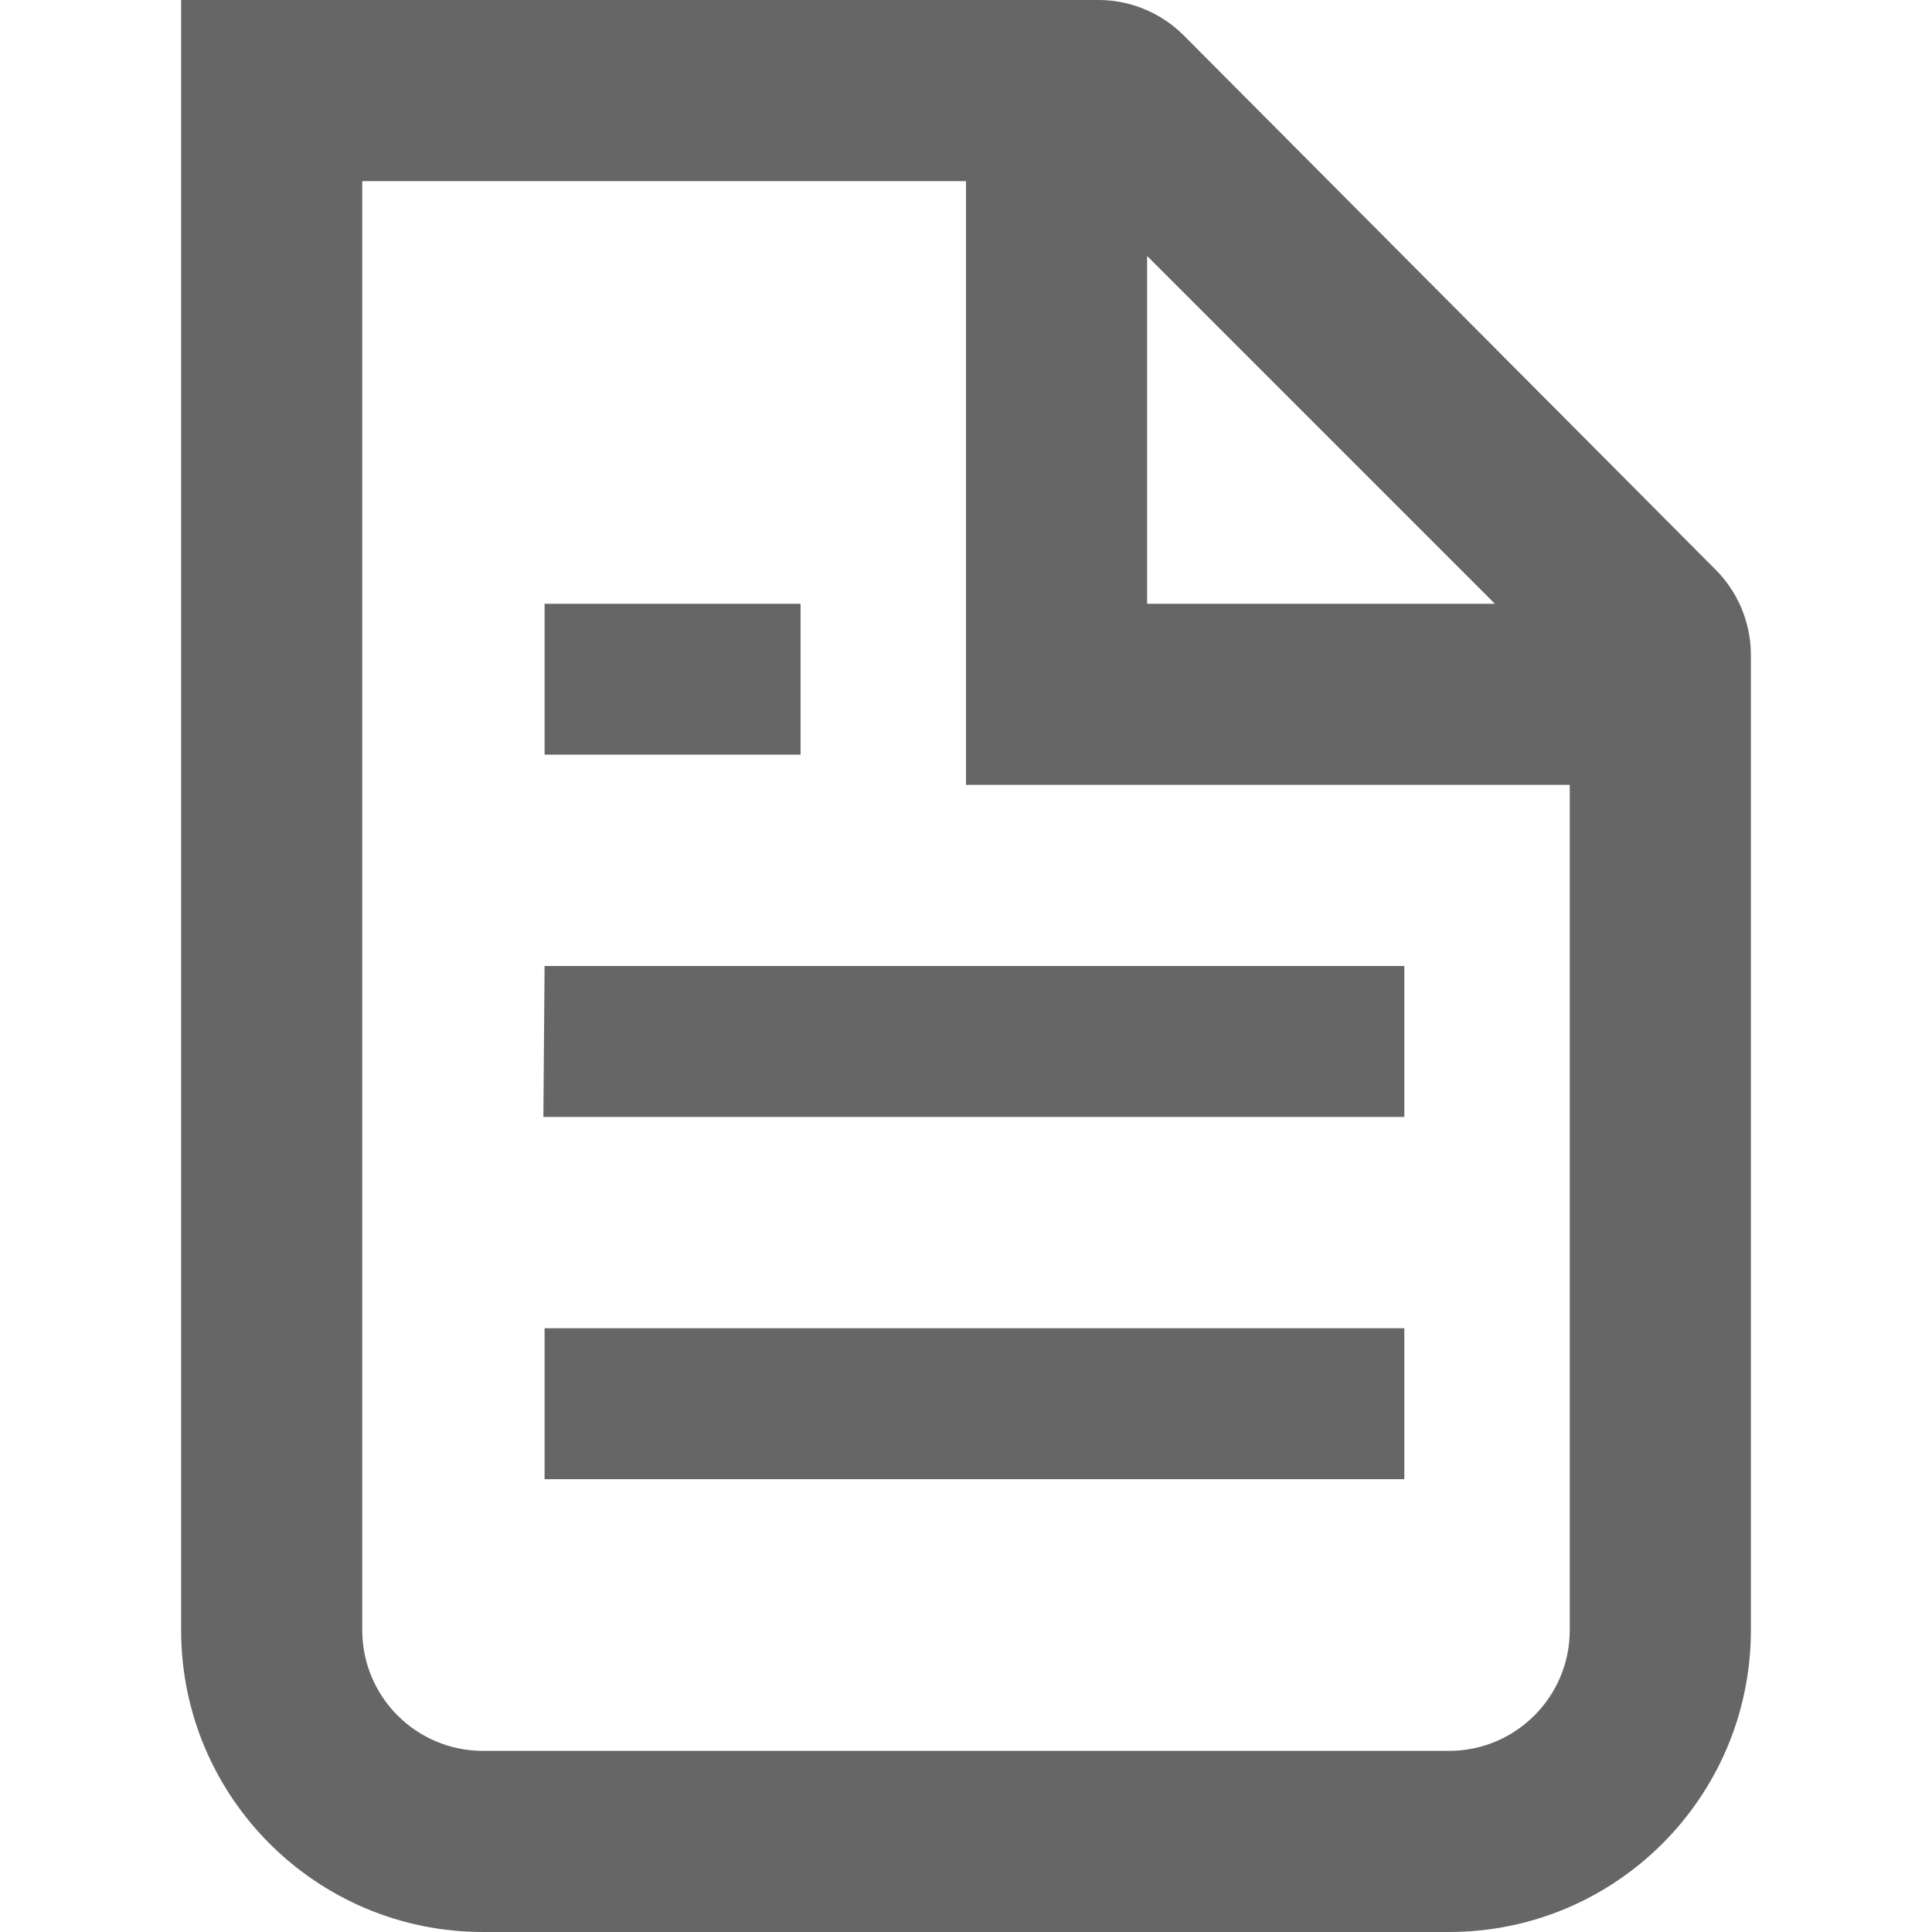
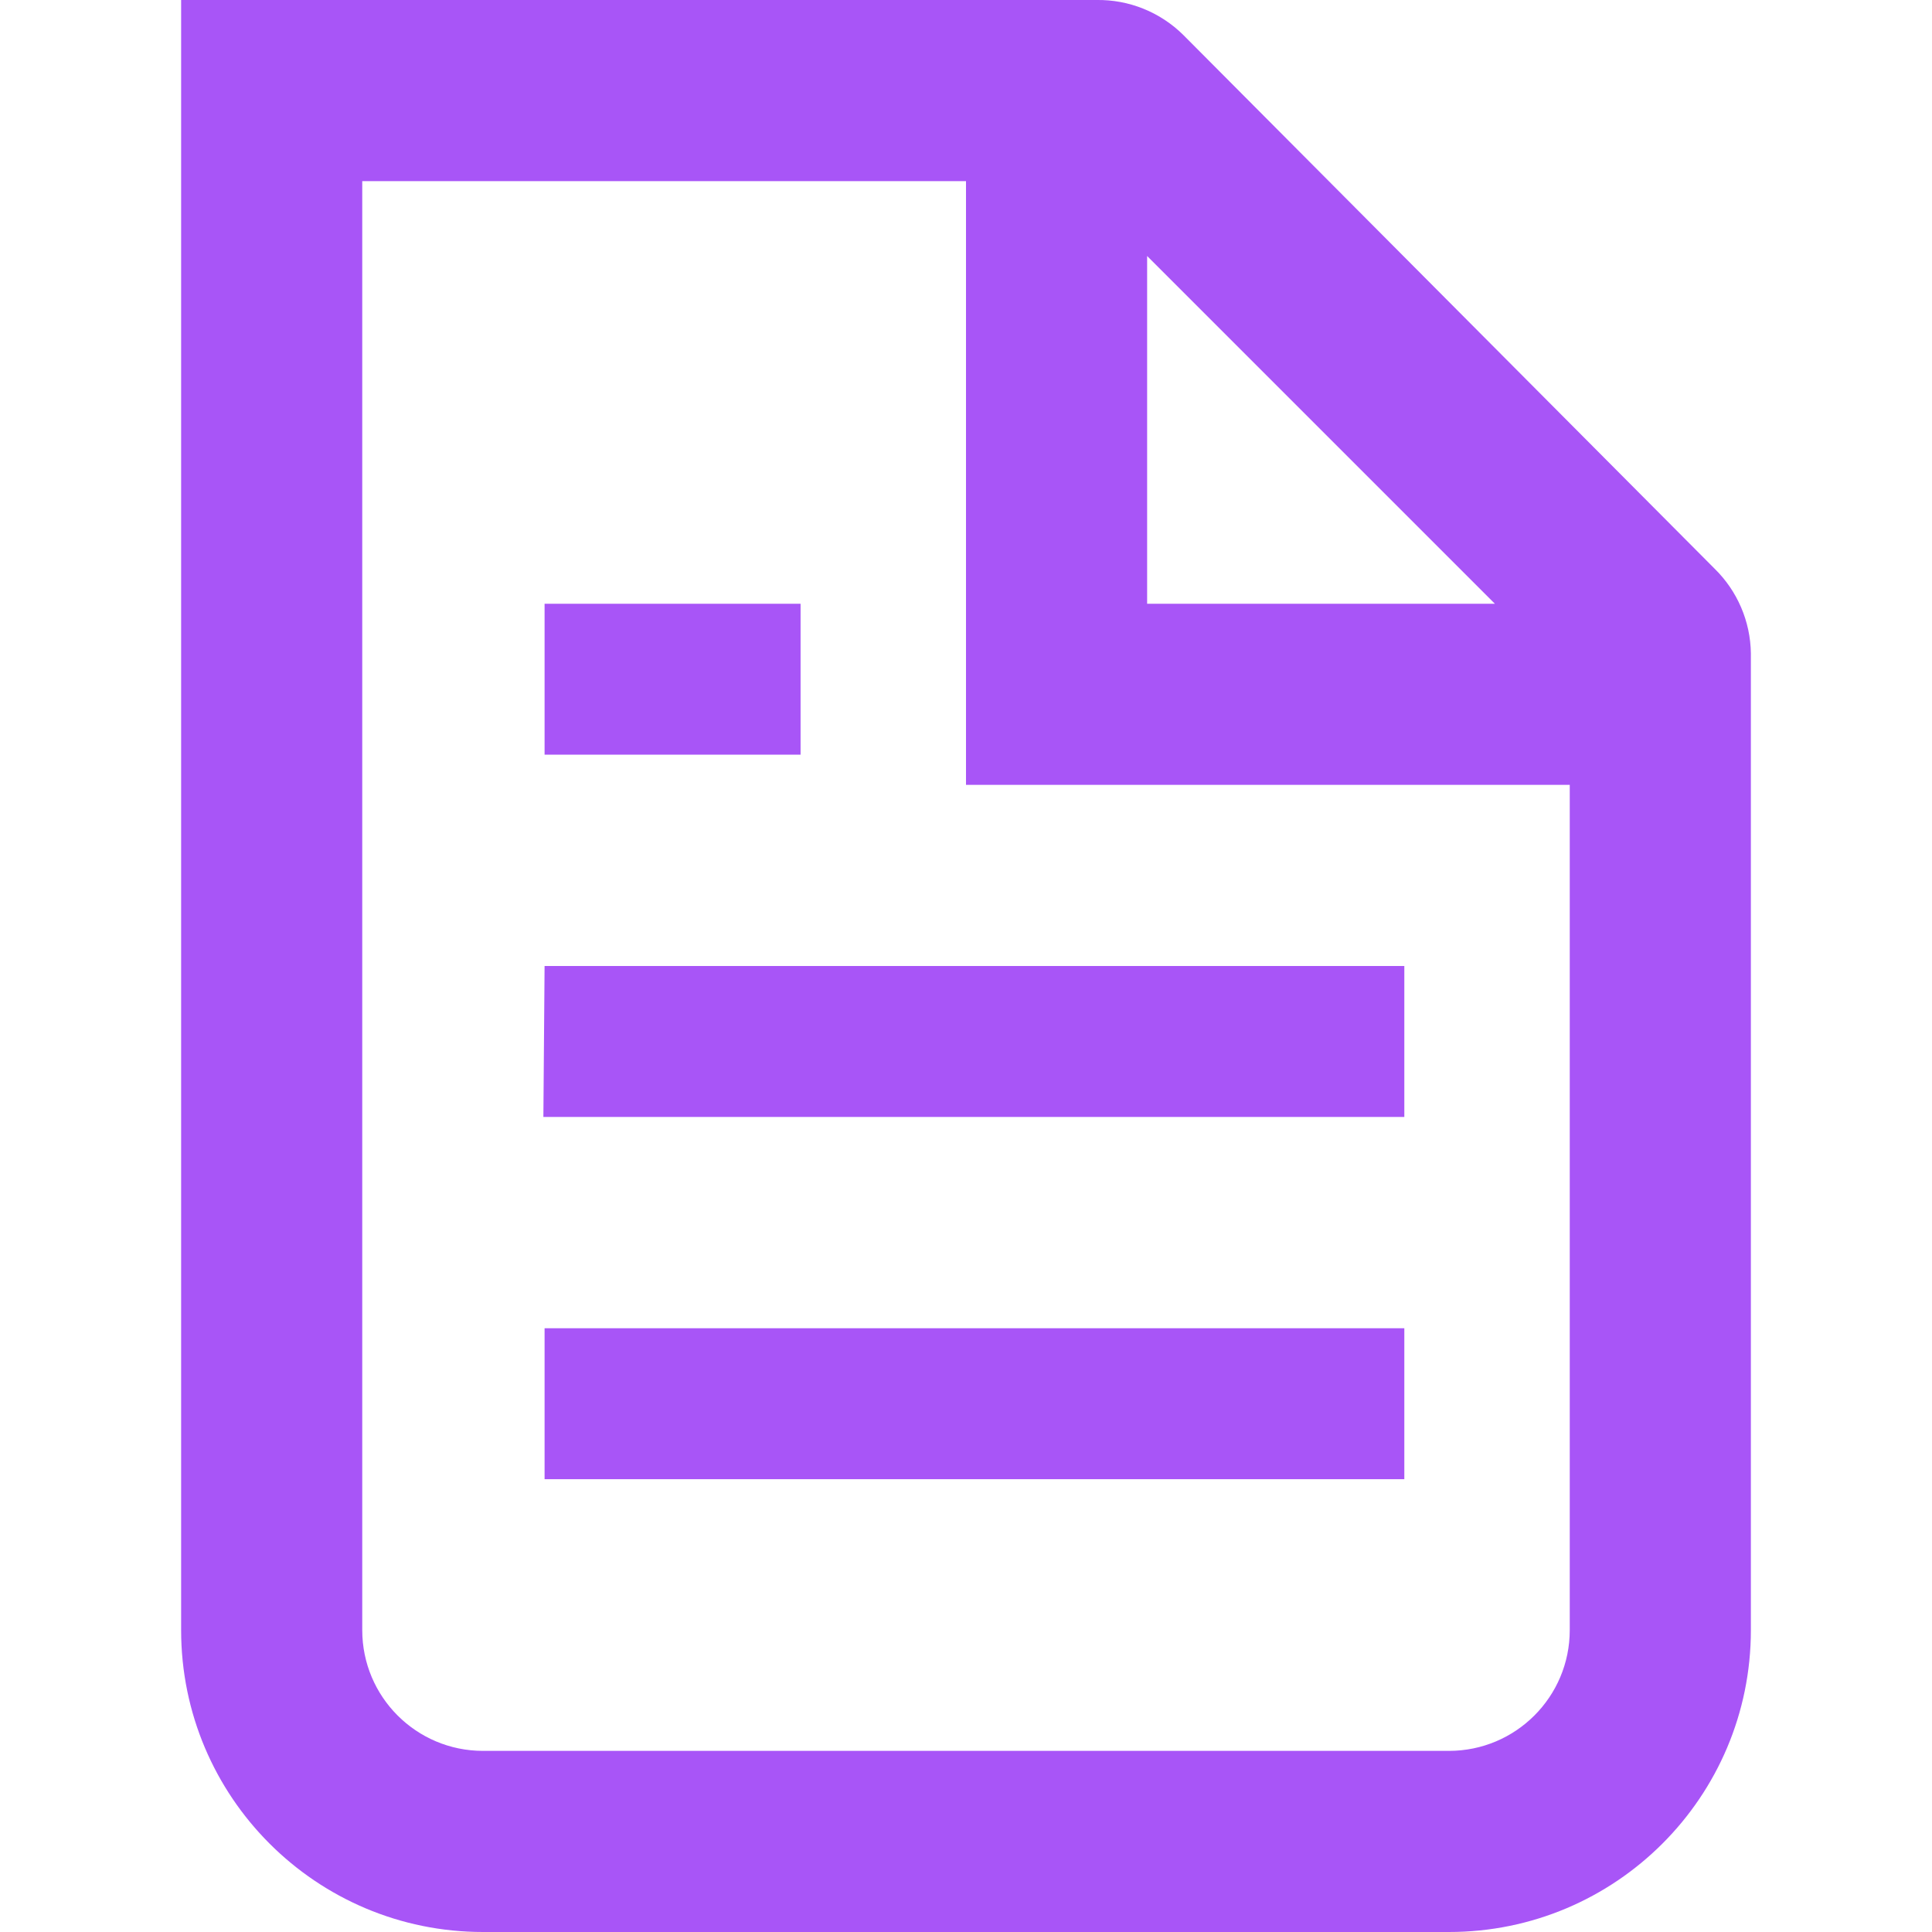
<svg xmlns="http://www.w3.org/2000/svg" fill="none" viewBox="0 0 16 16">
-   <path d="M14.5 13.5V5.41a1 1 0 0 0-.3-.7L9.8.29A1 1 0 0 0 9.08 0H1.5v13.5A2.5 2.5 0 0 0 4 16h8a2.5 2.5 0 0 0 2.5-2.5m-1.5 0v-7H8v-5H3v12a1 1 0 0 0 1 1h8a1 1 0 0 0 1-1M9.5 5V2.12L12.38 5zM5.13 5h-.62v1.25h2.12V5zm-.62 3h7.12v1.25H4.5zm.62 3h-.62v1.25h7.12V11z" clip-rule="evenodd" fill="#666" fill-rule="evenodd" />
+   <path d="M14.5 13.5V5.41a1 1 0 0 0-.3-.7L9.8.29A1 1 0 0 0 9.08 0H1.5v13.5A2.5 2.5 0 0 0 4 16h8a2.5 2.5 0 0 0 2.5-2.5m-1.5 0v-7H8v-5H3v12a1 1 0 0 0 1 1h8a1 1 0 0 0 1-1M9.5 5V2.12L12.38 5zM5.13 5h-.62v1.25h2.12V5zm-.62 3h7.12v1.25H4.5zm.62 3h-.62v1.25h7.12V11z" clip-rule="evenodd" fill="#a855f7" fill-rule="evenodd" />
</svg>
